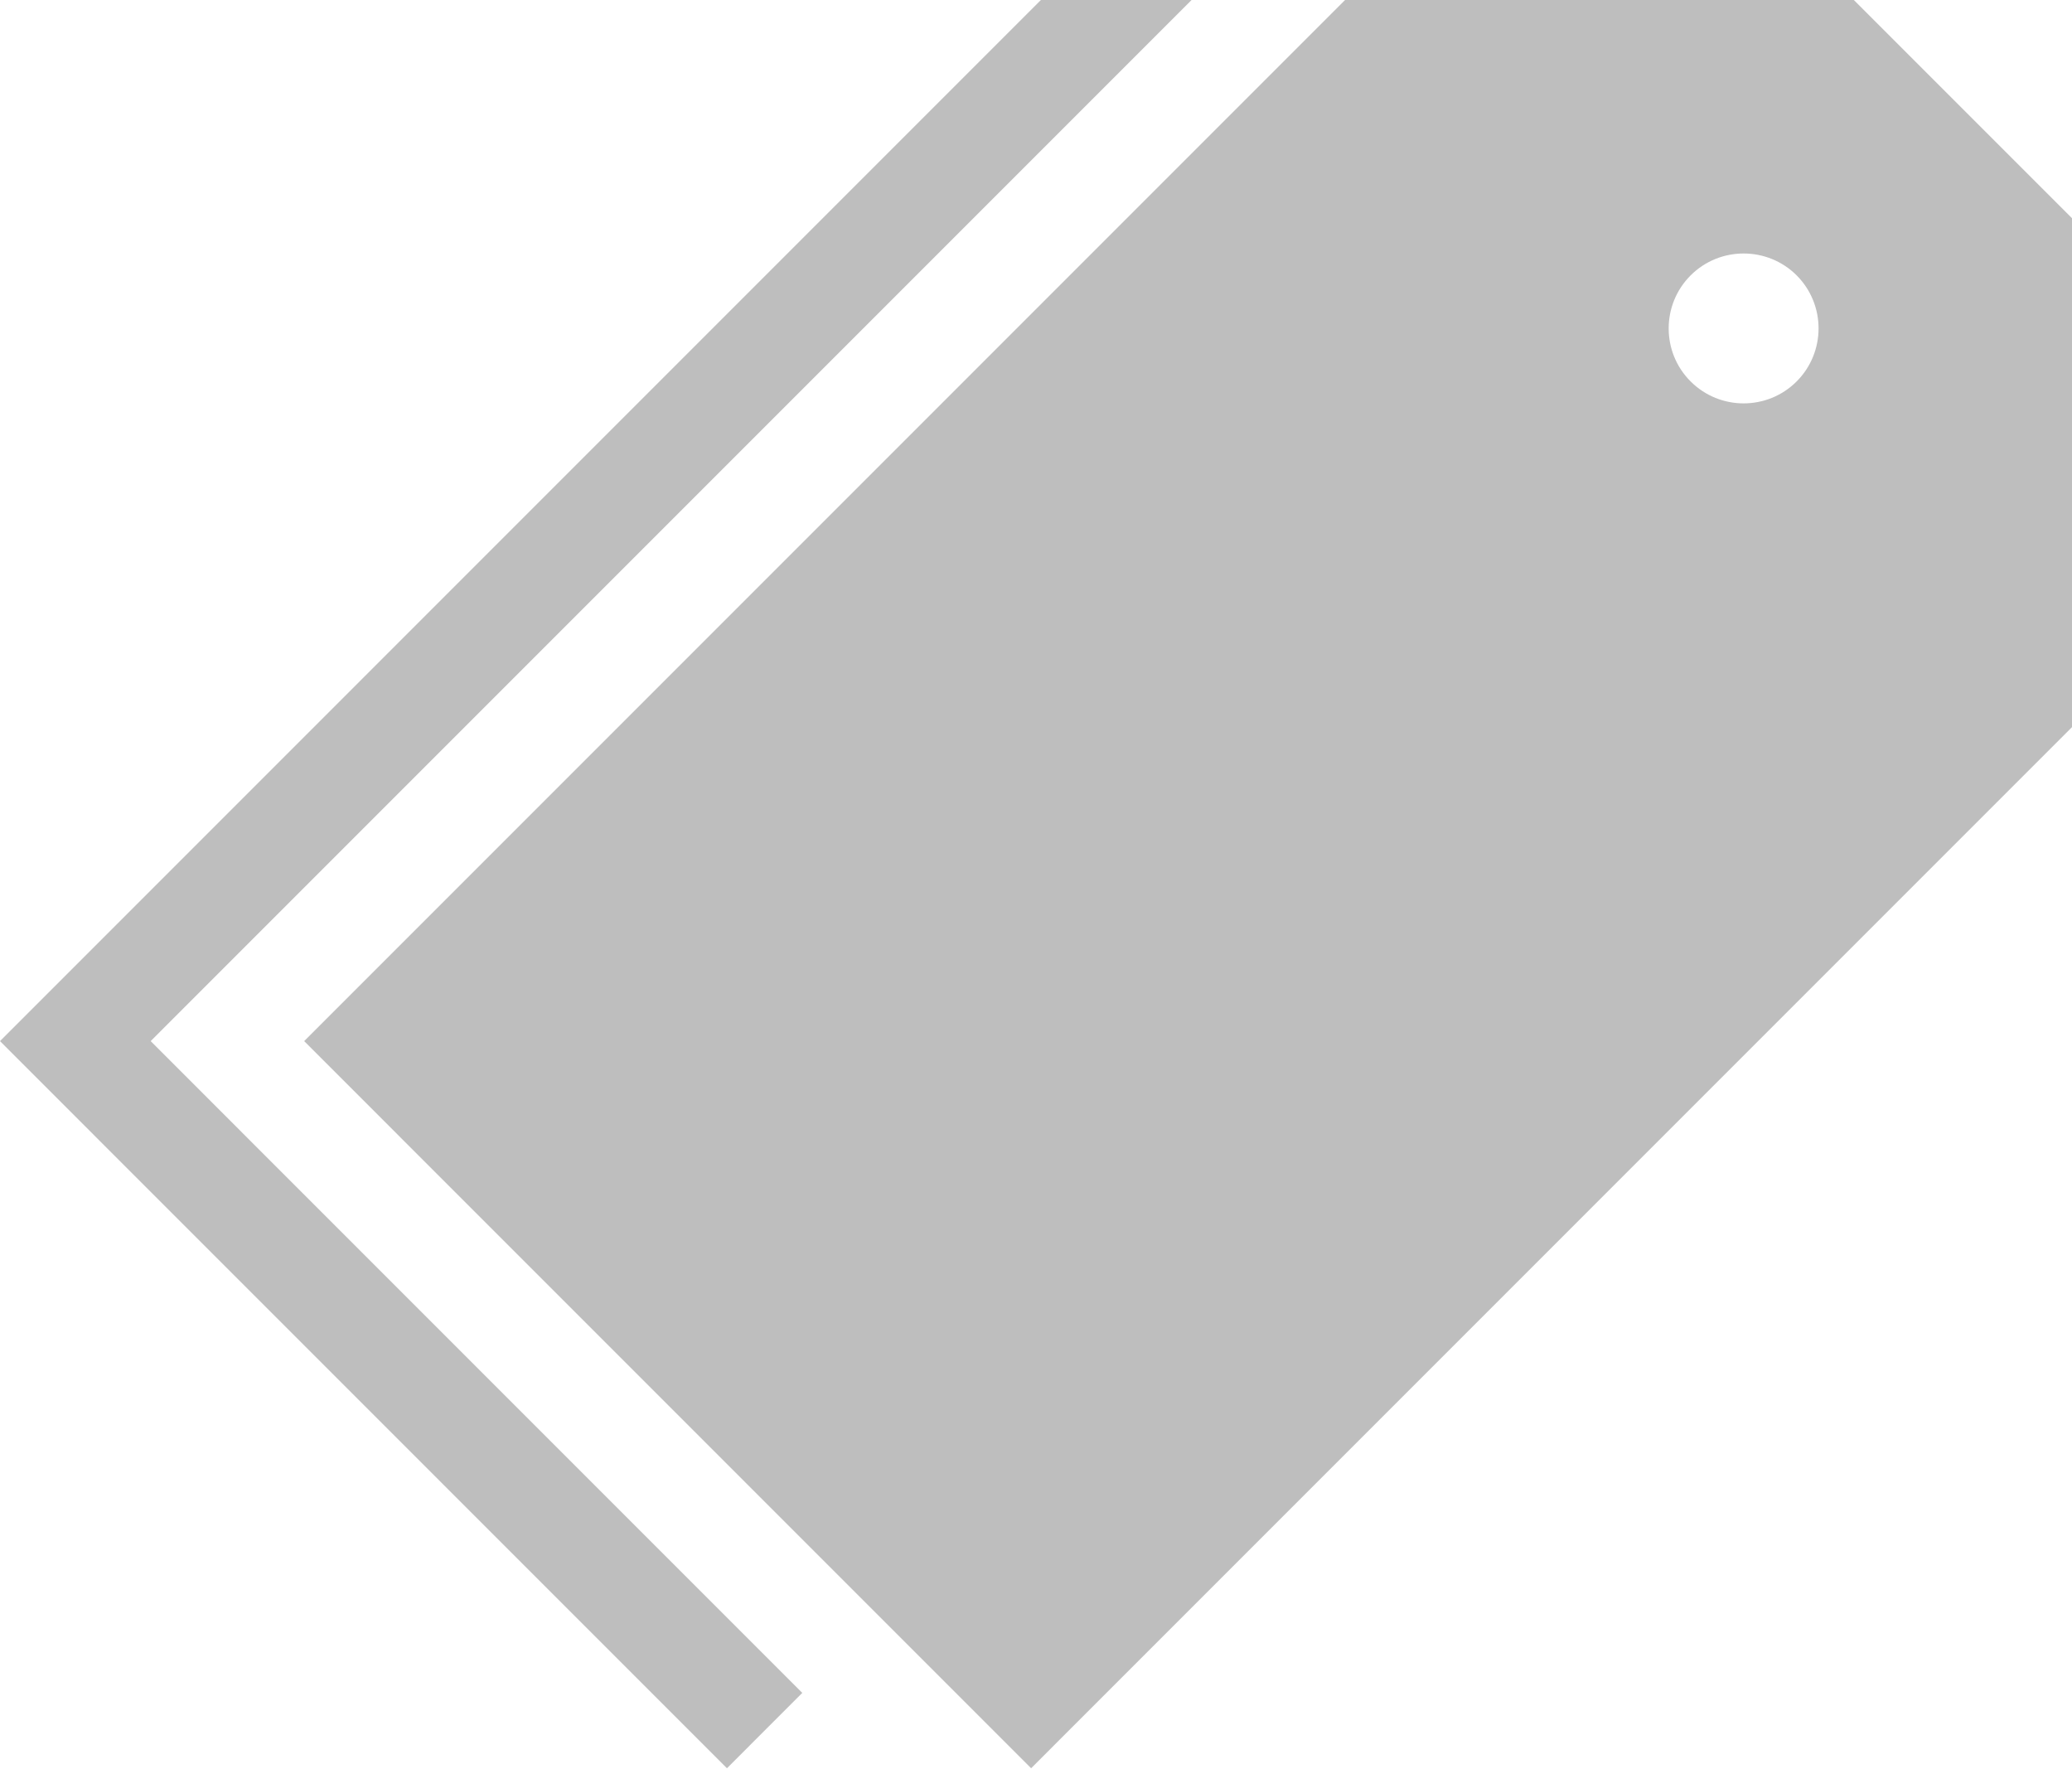
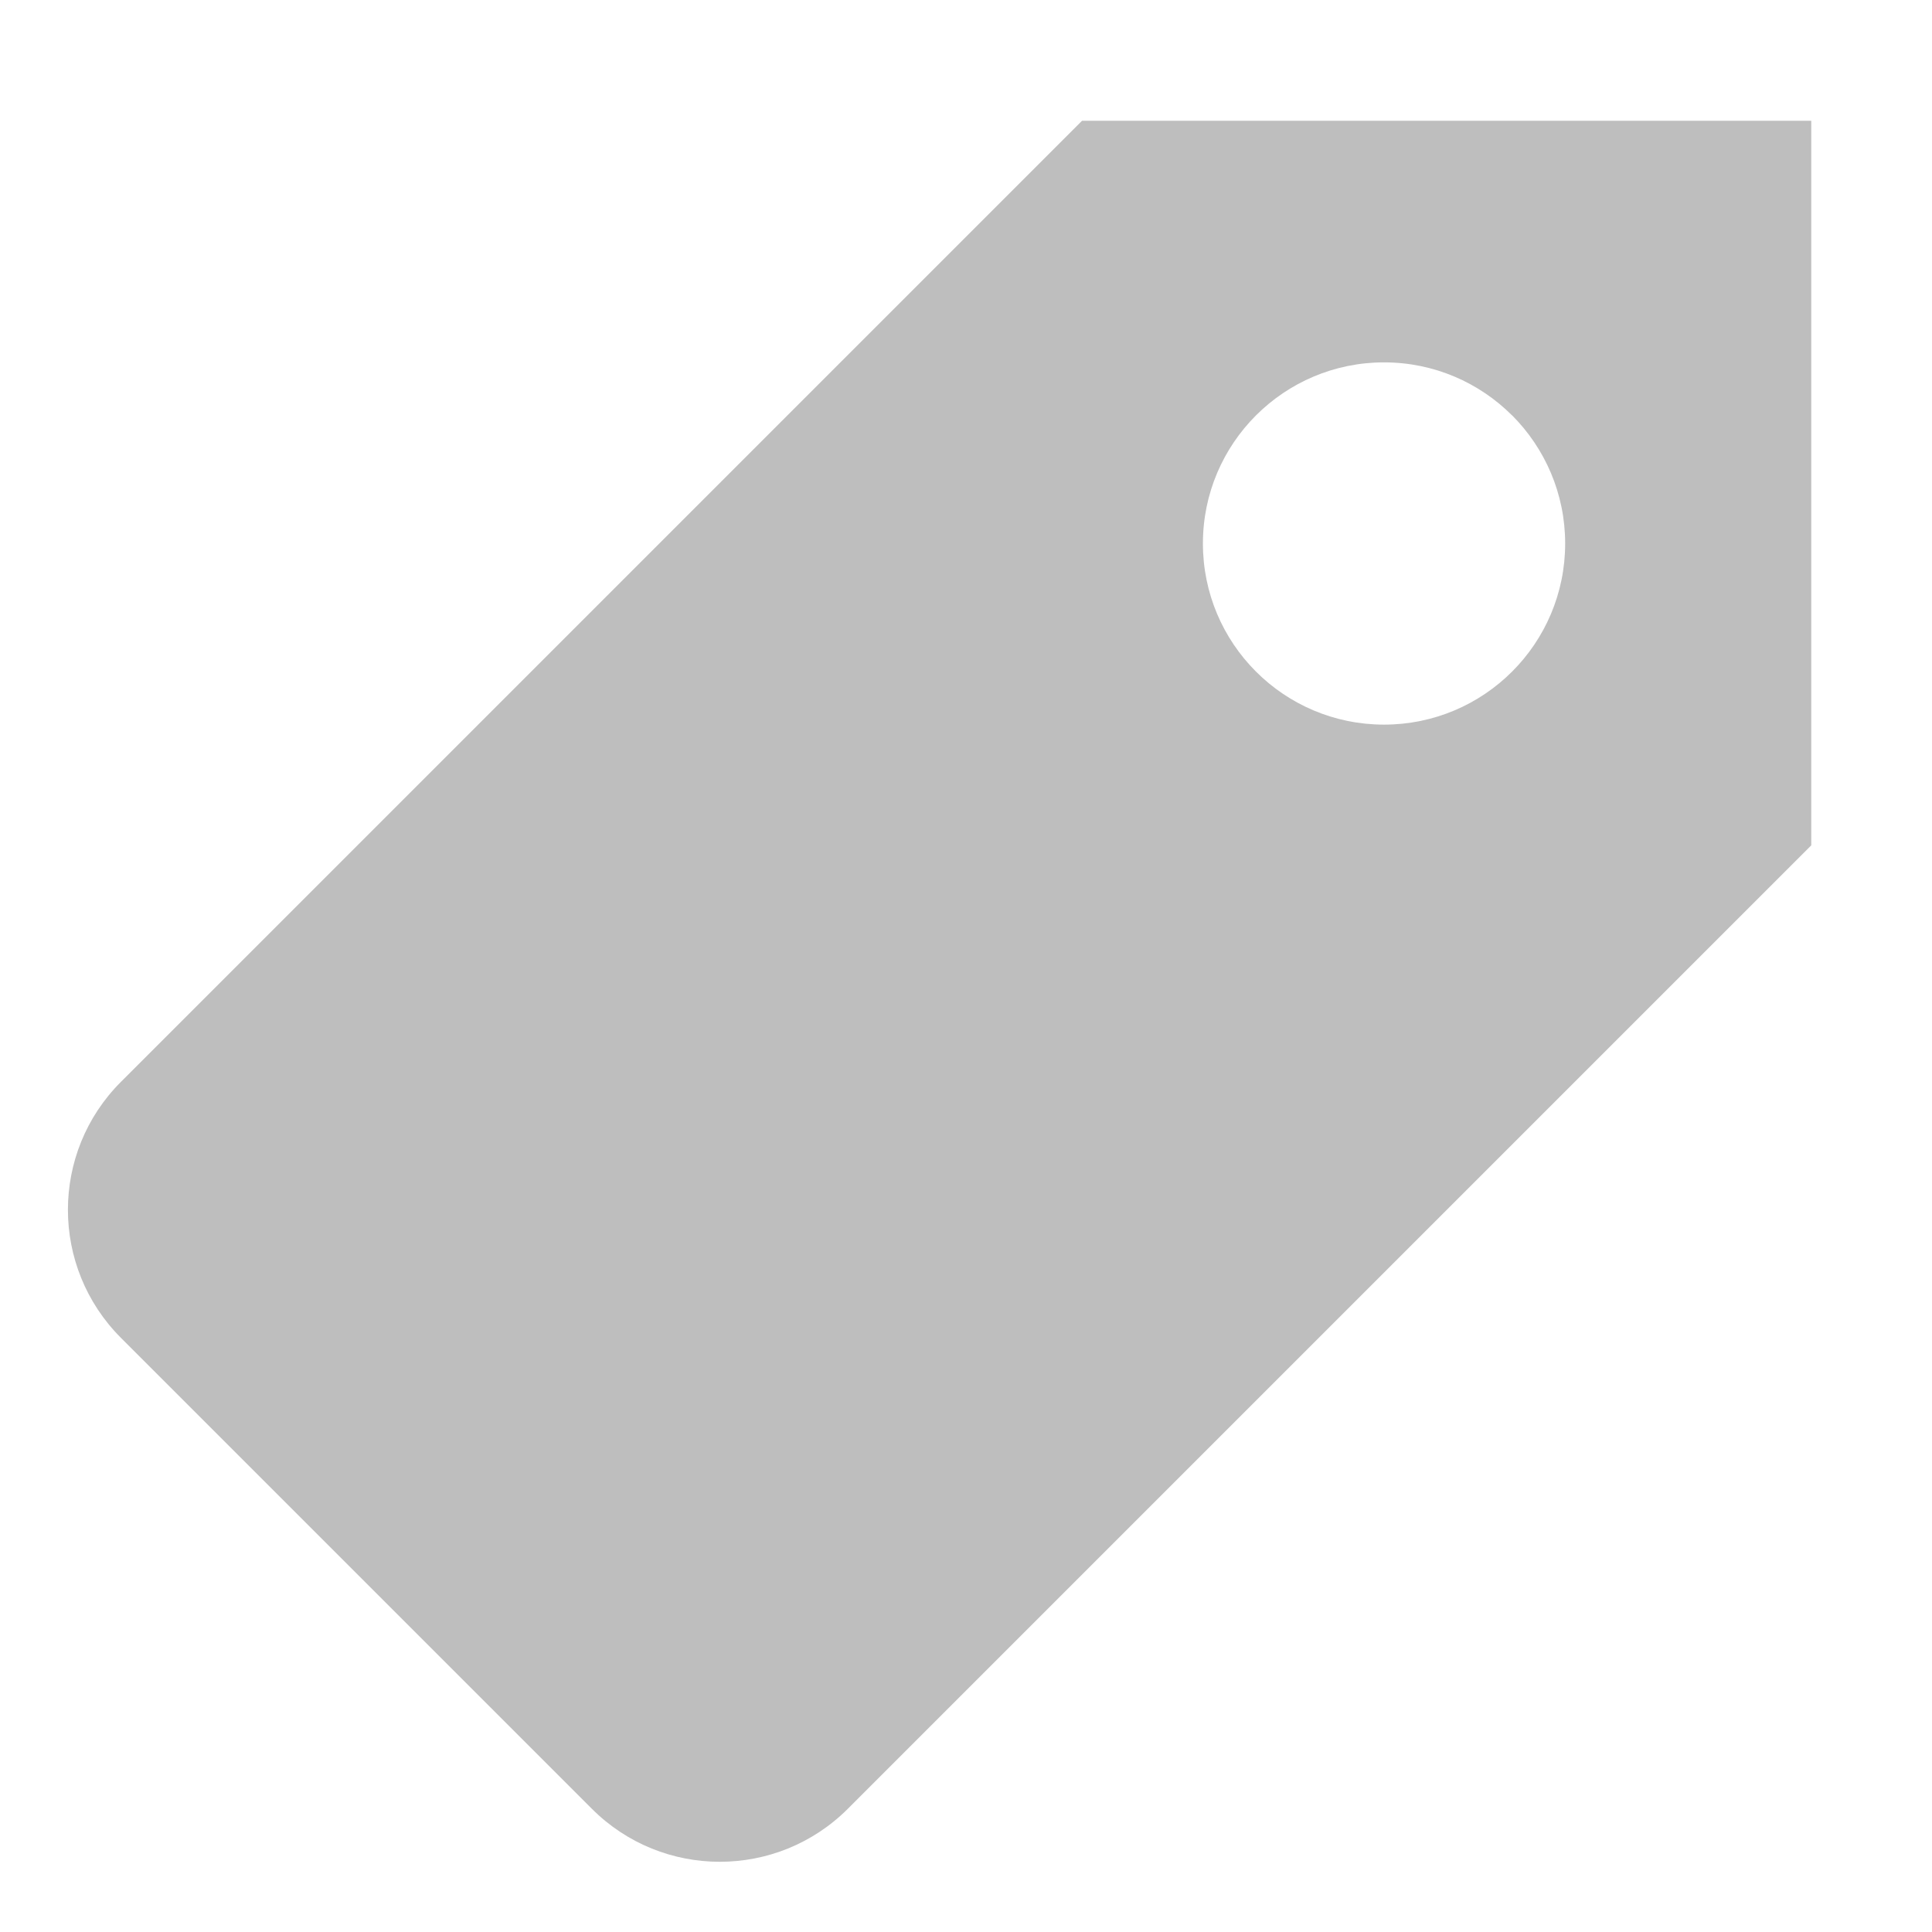
- <svg xmlns="http://www.w3.org/2000/svg" version="1.1" id="Layer_1" x="0px" y="0px" width="100" height="85.324" viewBox="0 0 100 85.324" enable-background="new 0 0 100 100" xml:space="preserve">
-   <defs id="defs11" />
-   <path d="M 14.68,50.237 49.764,85.324 100,35.086 V 10.529 L 89.471,0 H 64.916 L 14.68,50.237 z M 86.711,13.288 c 1.41,1.412 1.41,3.706 -0.001,5.118 -1.41,1.411 -3.706,1.411 -5.116,0 -1.413,-1.409 -1.413,-3.706 0,-5.118 1.41,-1.408 3.707,-1.408 5.117,0 z" id="path3" style="fill:#bebebe;fill-opacity:1" />
-   <path style="fill:#bebebe;fill-opacity:1" d="M 7.272,50.237 38.72,81.688 35.084,85.324 0,50.237 50.235,0 57.509,0 z" id="polygon7" />
+ <svg xmlns="http://www.w3.org/2000/svg" id="svg7384" height="16" width="16" version="1.1">
+   <defs id="defs9" />
+   <path id="path855" d="M 15,1 V 7.001 L 7.022,14.979 c -0.586,0.586 -1.536,0.586 -2.121,0 l -0.01,-0.01 -3.879,-3.879 -0.01,-0.01 c -0.586,-0.586 -0.586,-1.536 0,-2.121 L 8.961,1 Z M 12.522,3.44 C 12.251,3.169 11.876,3.001 11.462,3.001 c -0.828,3e-7 -1.5,0.671 -1.5,1.5 -10e-7,0.828 0.671,1.5 1.5,1.5 0.828,4e-7 1.5,-0.671 1.5,-1.5 10e-7,-0.414 -0.168,-0.789 -0.439,-1.061 z" style="display:inline;fill:#bebebe;fill-opacity:1;stroke:none;stroke-width:1px;stroke-linecap:butt;stroke-linejoin:miter;stroke-opacity:1">
+     </path>
</svg>
